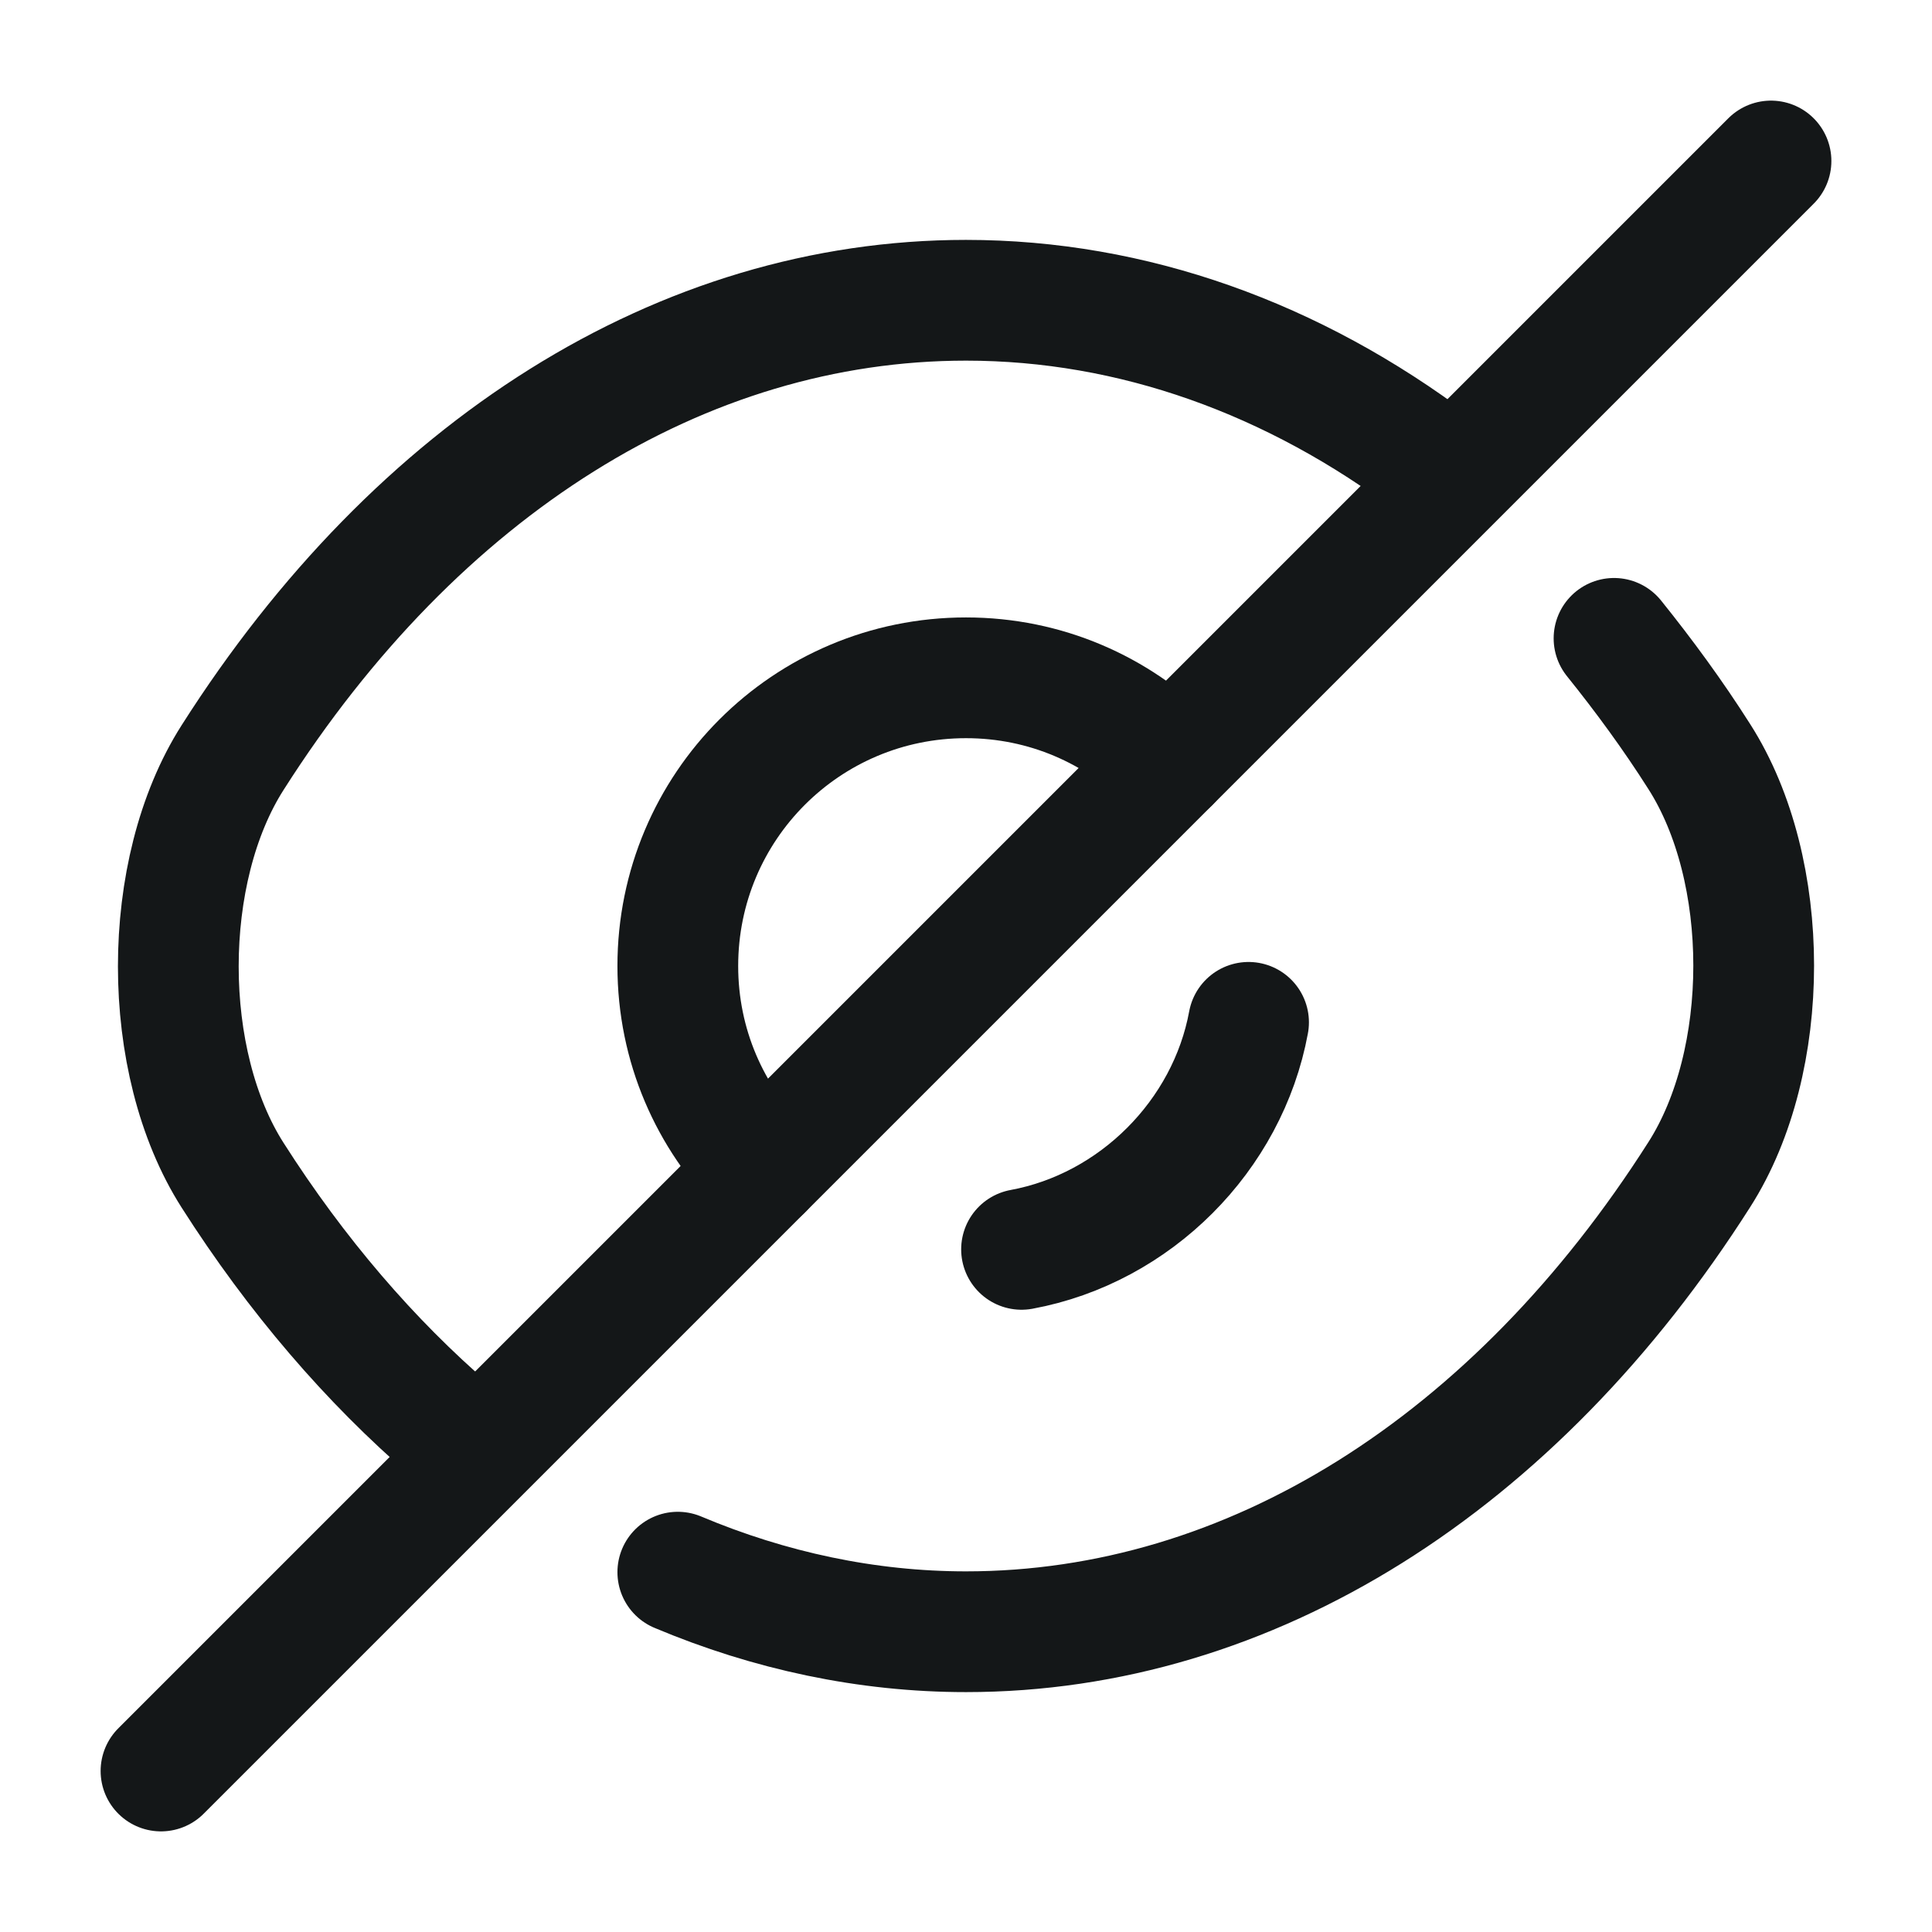
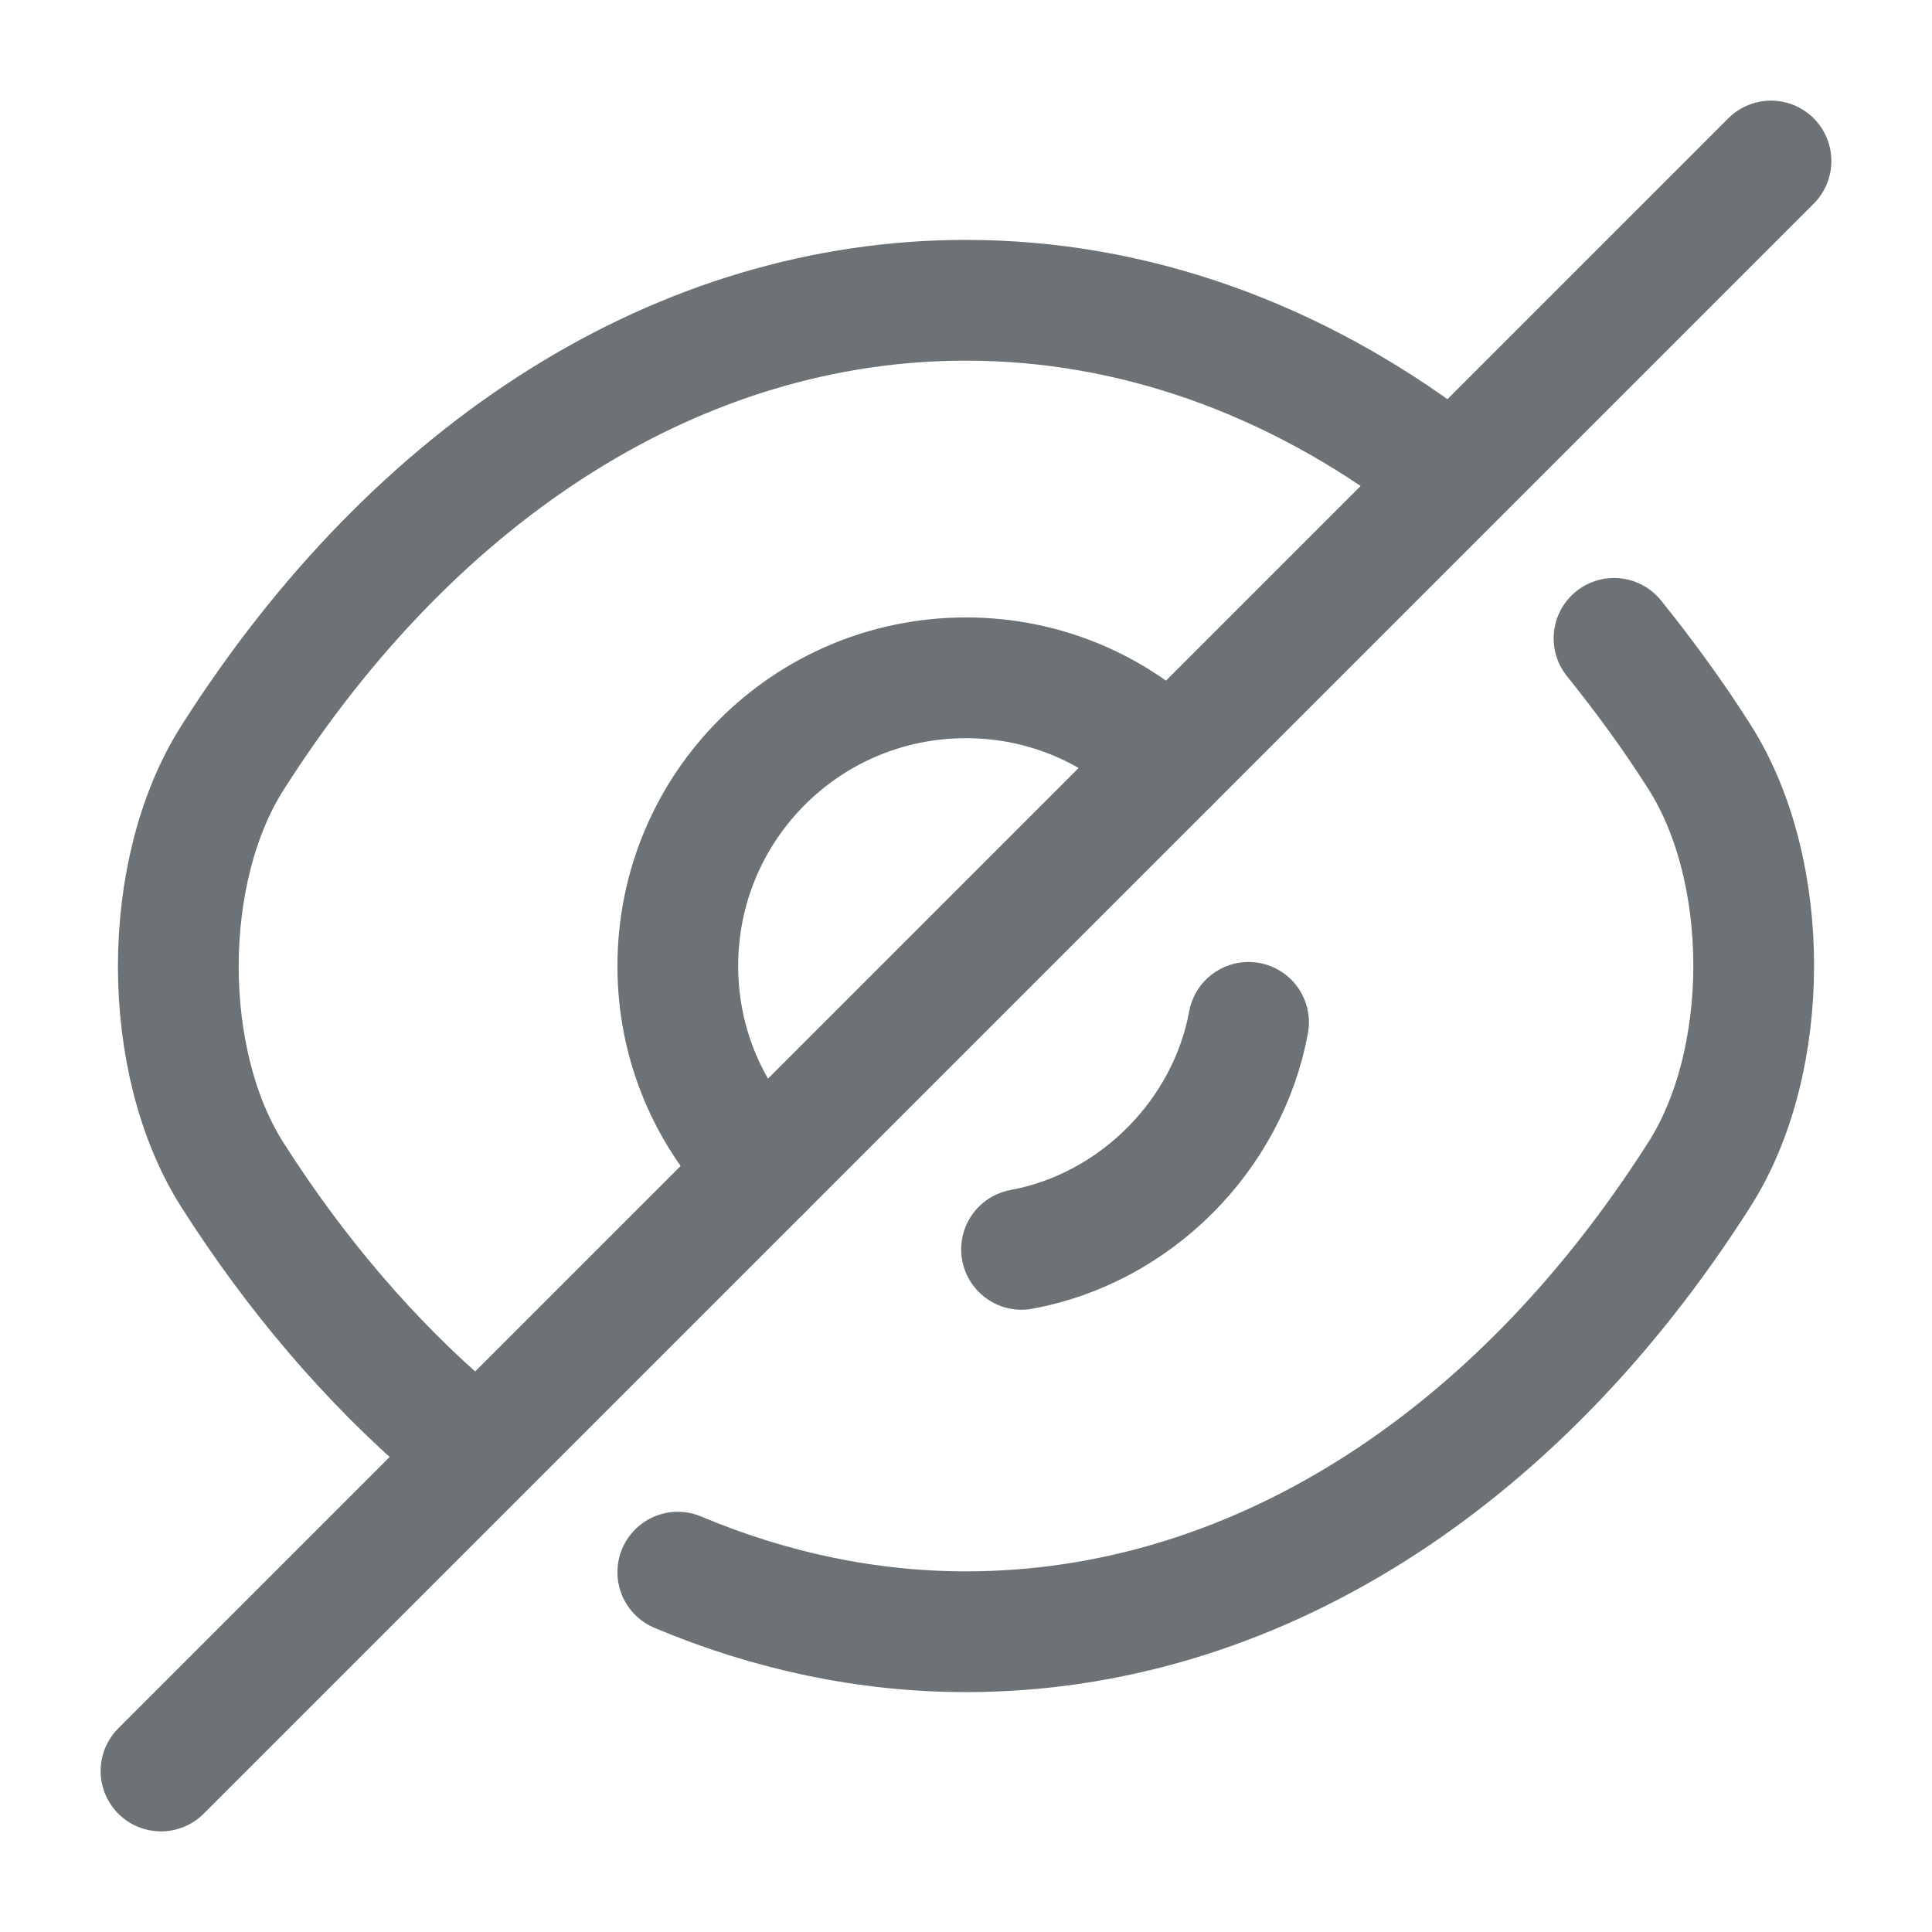
<svg xmlns="http://www.w3.org/2000/svg" width="24" height="24" viewBox="0 0 24 24" fill="none">
-   <path d="M14.53 9.47L9.47 14.53C8.82 13.88 8.42 12.99 8.42 12C8.42 10.02 10.02 8.42 12 8.42C12.99 8.42 13.88 8.82 14.53 9.47Z" stroke="#141718" stroke-width="1.5" stroke-linecap="round" stroke-linejoin="round" />
-   <path d="M17.82 5.77C16.07 4.45 14.07 3.73 12 3.73C8.47 3.73 5.18 5.81 2.89 9.41C1.99 10.82 1.99 13.19 2.89 14.6C3.68 15.84 4.6 16.91 5.6 17.77" stroke="#141718" stroke-width="1.5" stroke-linecap="round" stroke-linejoin="round" />
-   <path d="M8.42 19.53C9.56 20.01 10.77 20.27 12 20.27C15.53 20.27 18.82 18.19 21.11 14.59C22.01 13.18 22.01 10.81 21.11 9.4C20.78 8.88 20.42 8.39 20.05 7.93" stroke="#141718" stroke-width="1.5" stroke-linecap="round" stroke-linejoin="round" />
-   <path d="M15.51 12.7C15.25 14.11 14.1 15.26 12.69 15.52" stroke="#141718" stroke-width="1.5" stroke-linecap="round" stroke-linejoin="round" />
-   <path d="M9.47 14.53L2 22" stroke="#141718" stroke-width="1.5" stroke-linecap="round" stroke-linejoin="round" />
-   <path d="M22 2L14.53 9.47" stroke="#141718" stroke-width="1.5" stroke-linecap="round" stroke-linejoin="round" />
+   <path d="M14.53 9.47L9.47 14.53C8.82 13.88 8.42 12.99 8.42 12C8.42 10.02 10.02 8.42 12 8.42C12.99 8.42 13.88 8.82 14.53 9.47Z" stroke="#6C7275" stroke-width="1.5" stroke-linecap="round" stroke-linejoin="round" />
+   <path d="M17.82 5.77C16.07 4.45 14.07 3.73 12 3.73C8.47 3.73 5.18 5.81 2.89 9.41C1.99 10.82 1.99 13.19 2.89 14.6C3.68 15.84 4.6 16.91 5.6 17.77" stroke="#6C7275" stroke-width="1.5" stroke-linecap="round" stroke-linejoin="round" />
+   <path d="M8.42 19.53C9.56 20.01 10.77 20.27 12 20.27C15.53 20.27 18.82 18.19 21.11 14.59C22.01 13.18 22.01 10.81 21.11 9.4C20.78 8.88 20.42 8.39 20.05 7.93" stroke="#6C7275" stroke-width="1.5" stroke-linecap="round" stroke-linejoin="round" />
+   <path d="M15.51 12.7C15.25 14.11 14.1 15.26 12.69 15.52" stroke="#6C7275" stroke-width="1.5" stroke-linecap="round" stroke-linejoin="round" />
+   <path d="M9.47 14.53L2 22" stroke="#6C7275" stroke-width="1.5" stroke-linecap="round" stroke-linejoin="round" />
+   <path d="M22 2L14.53 9.47" stroke="#6C7275" stroke-width="1.5" stroke-linecap="round" stroke-linejoin="round" />
</svg>
